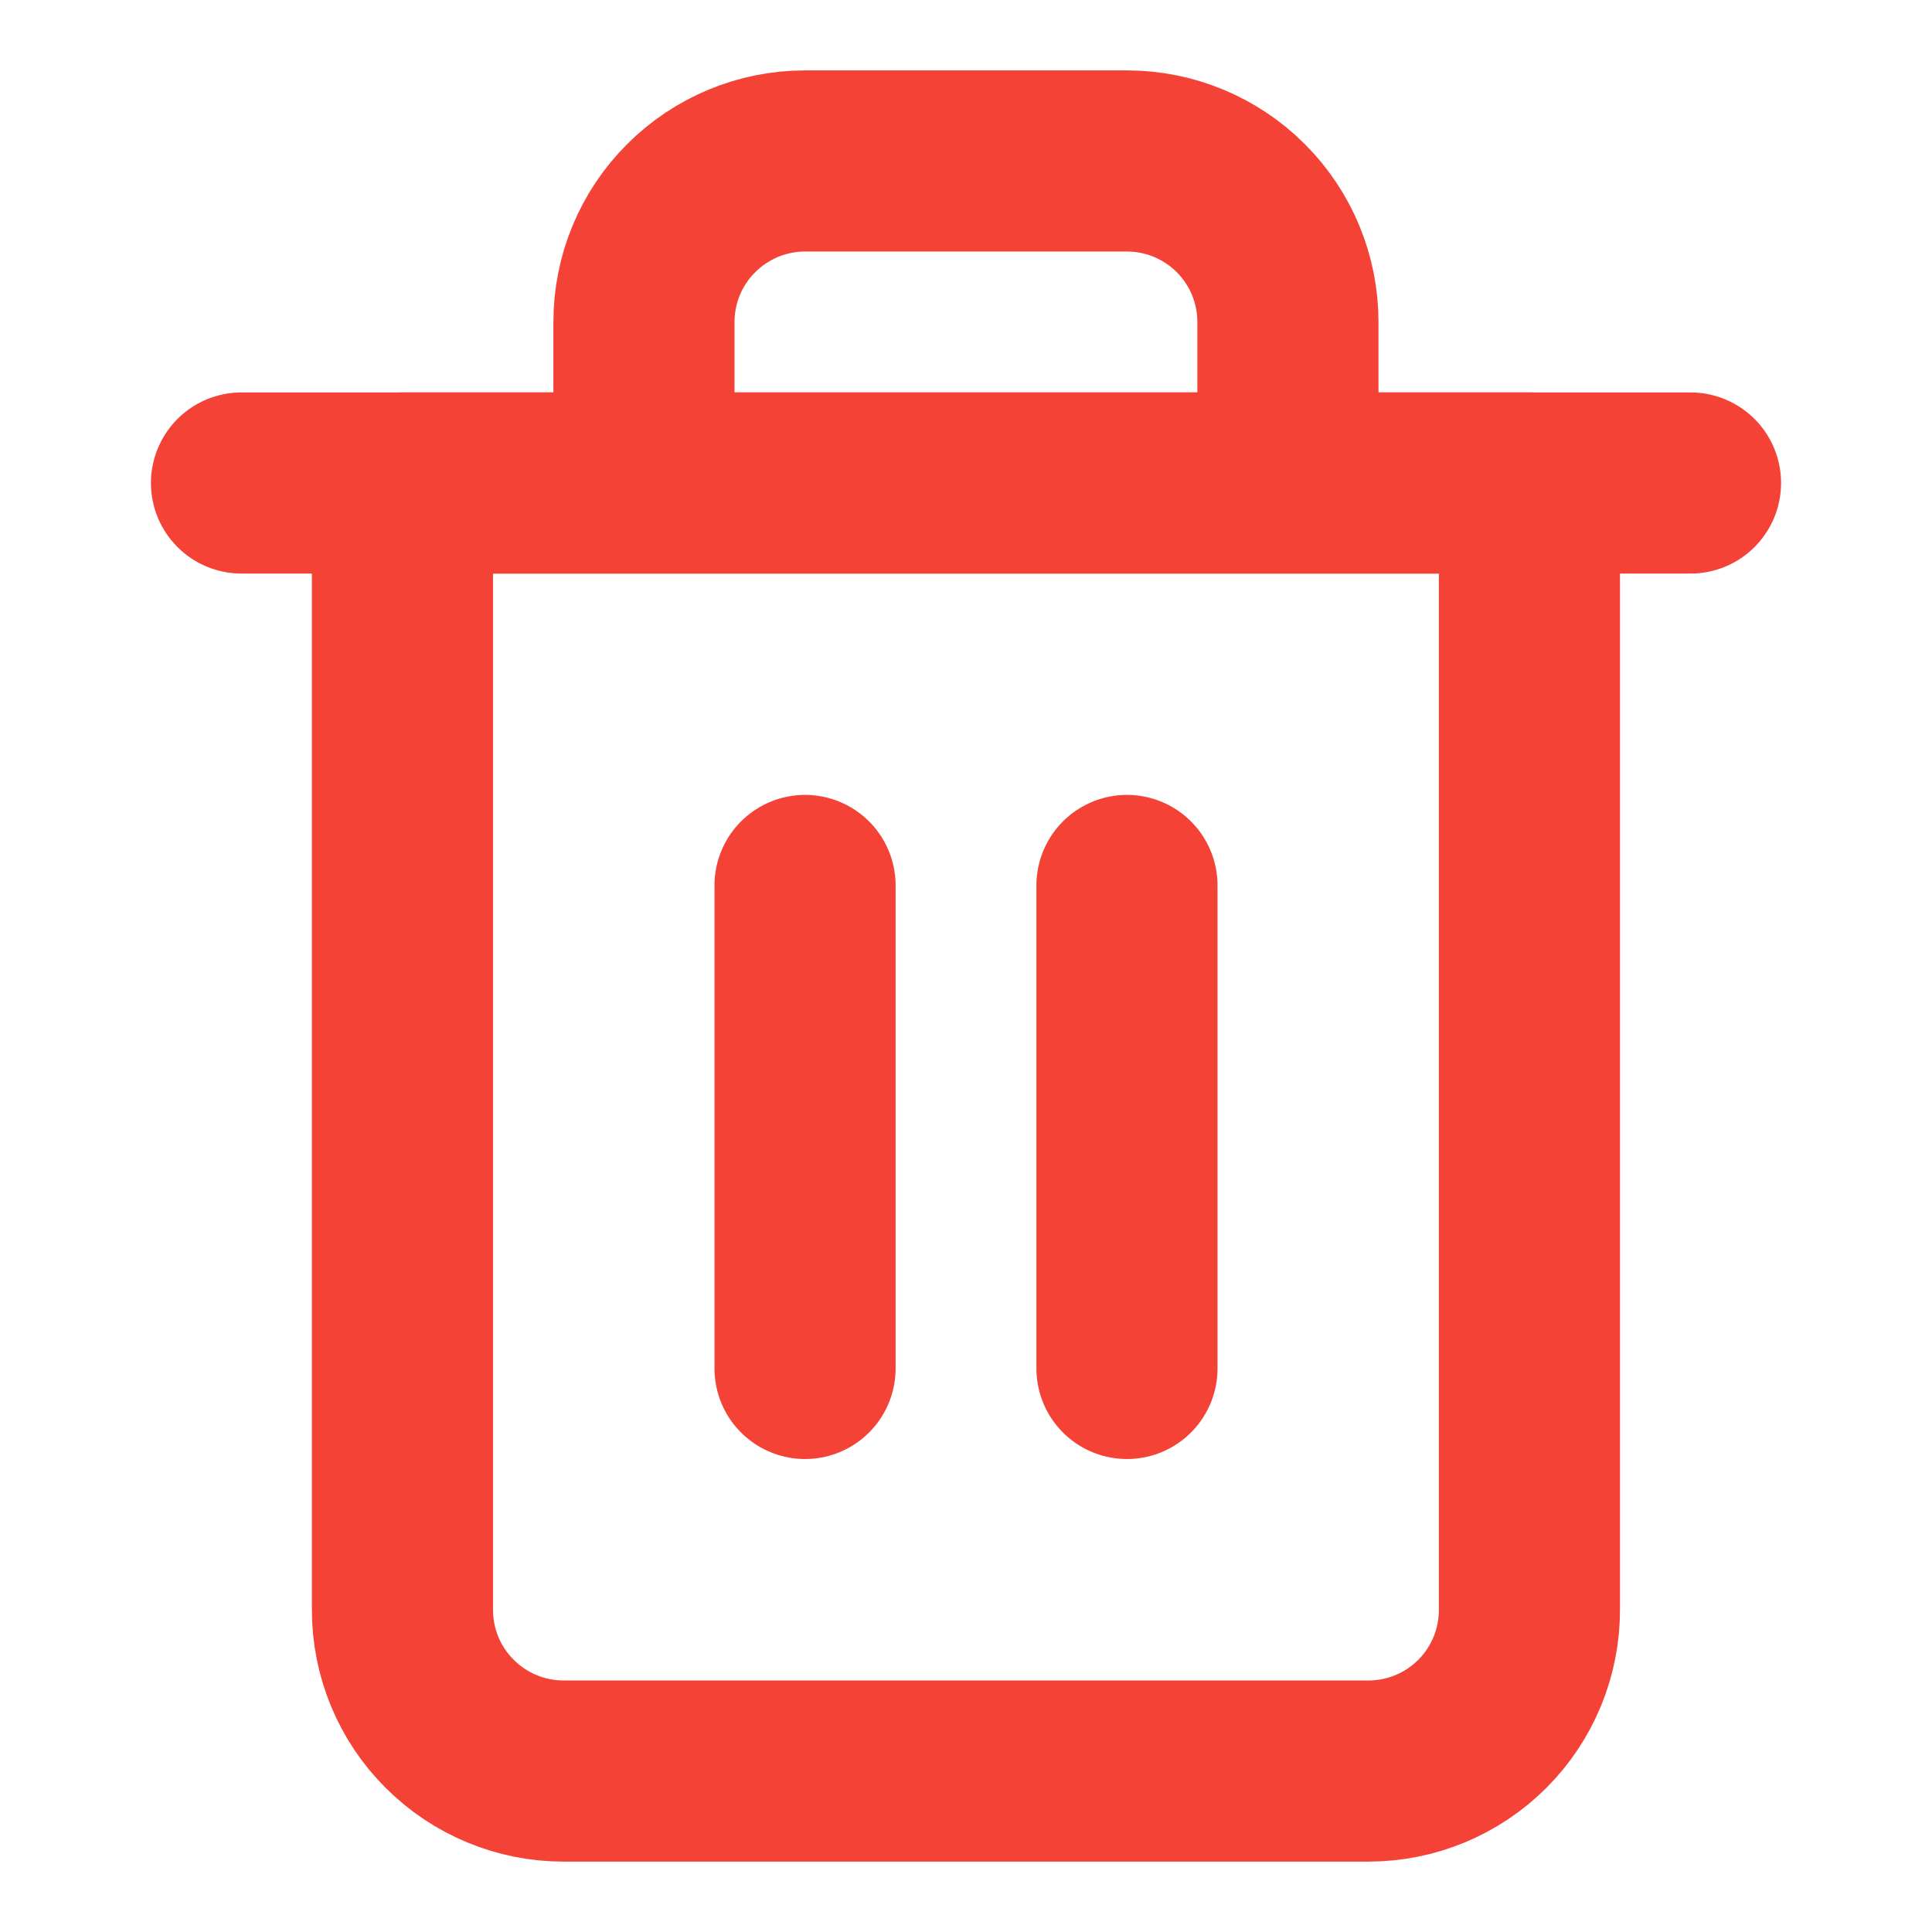
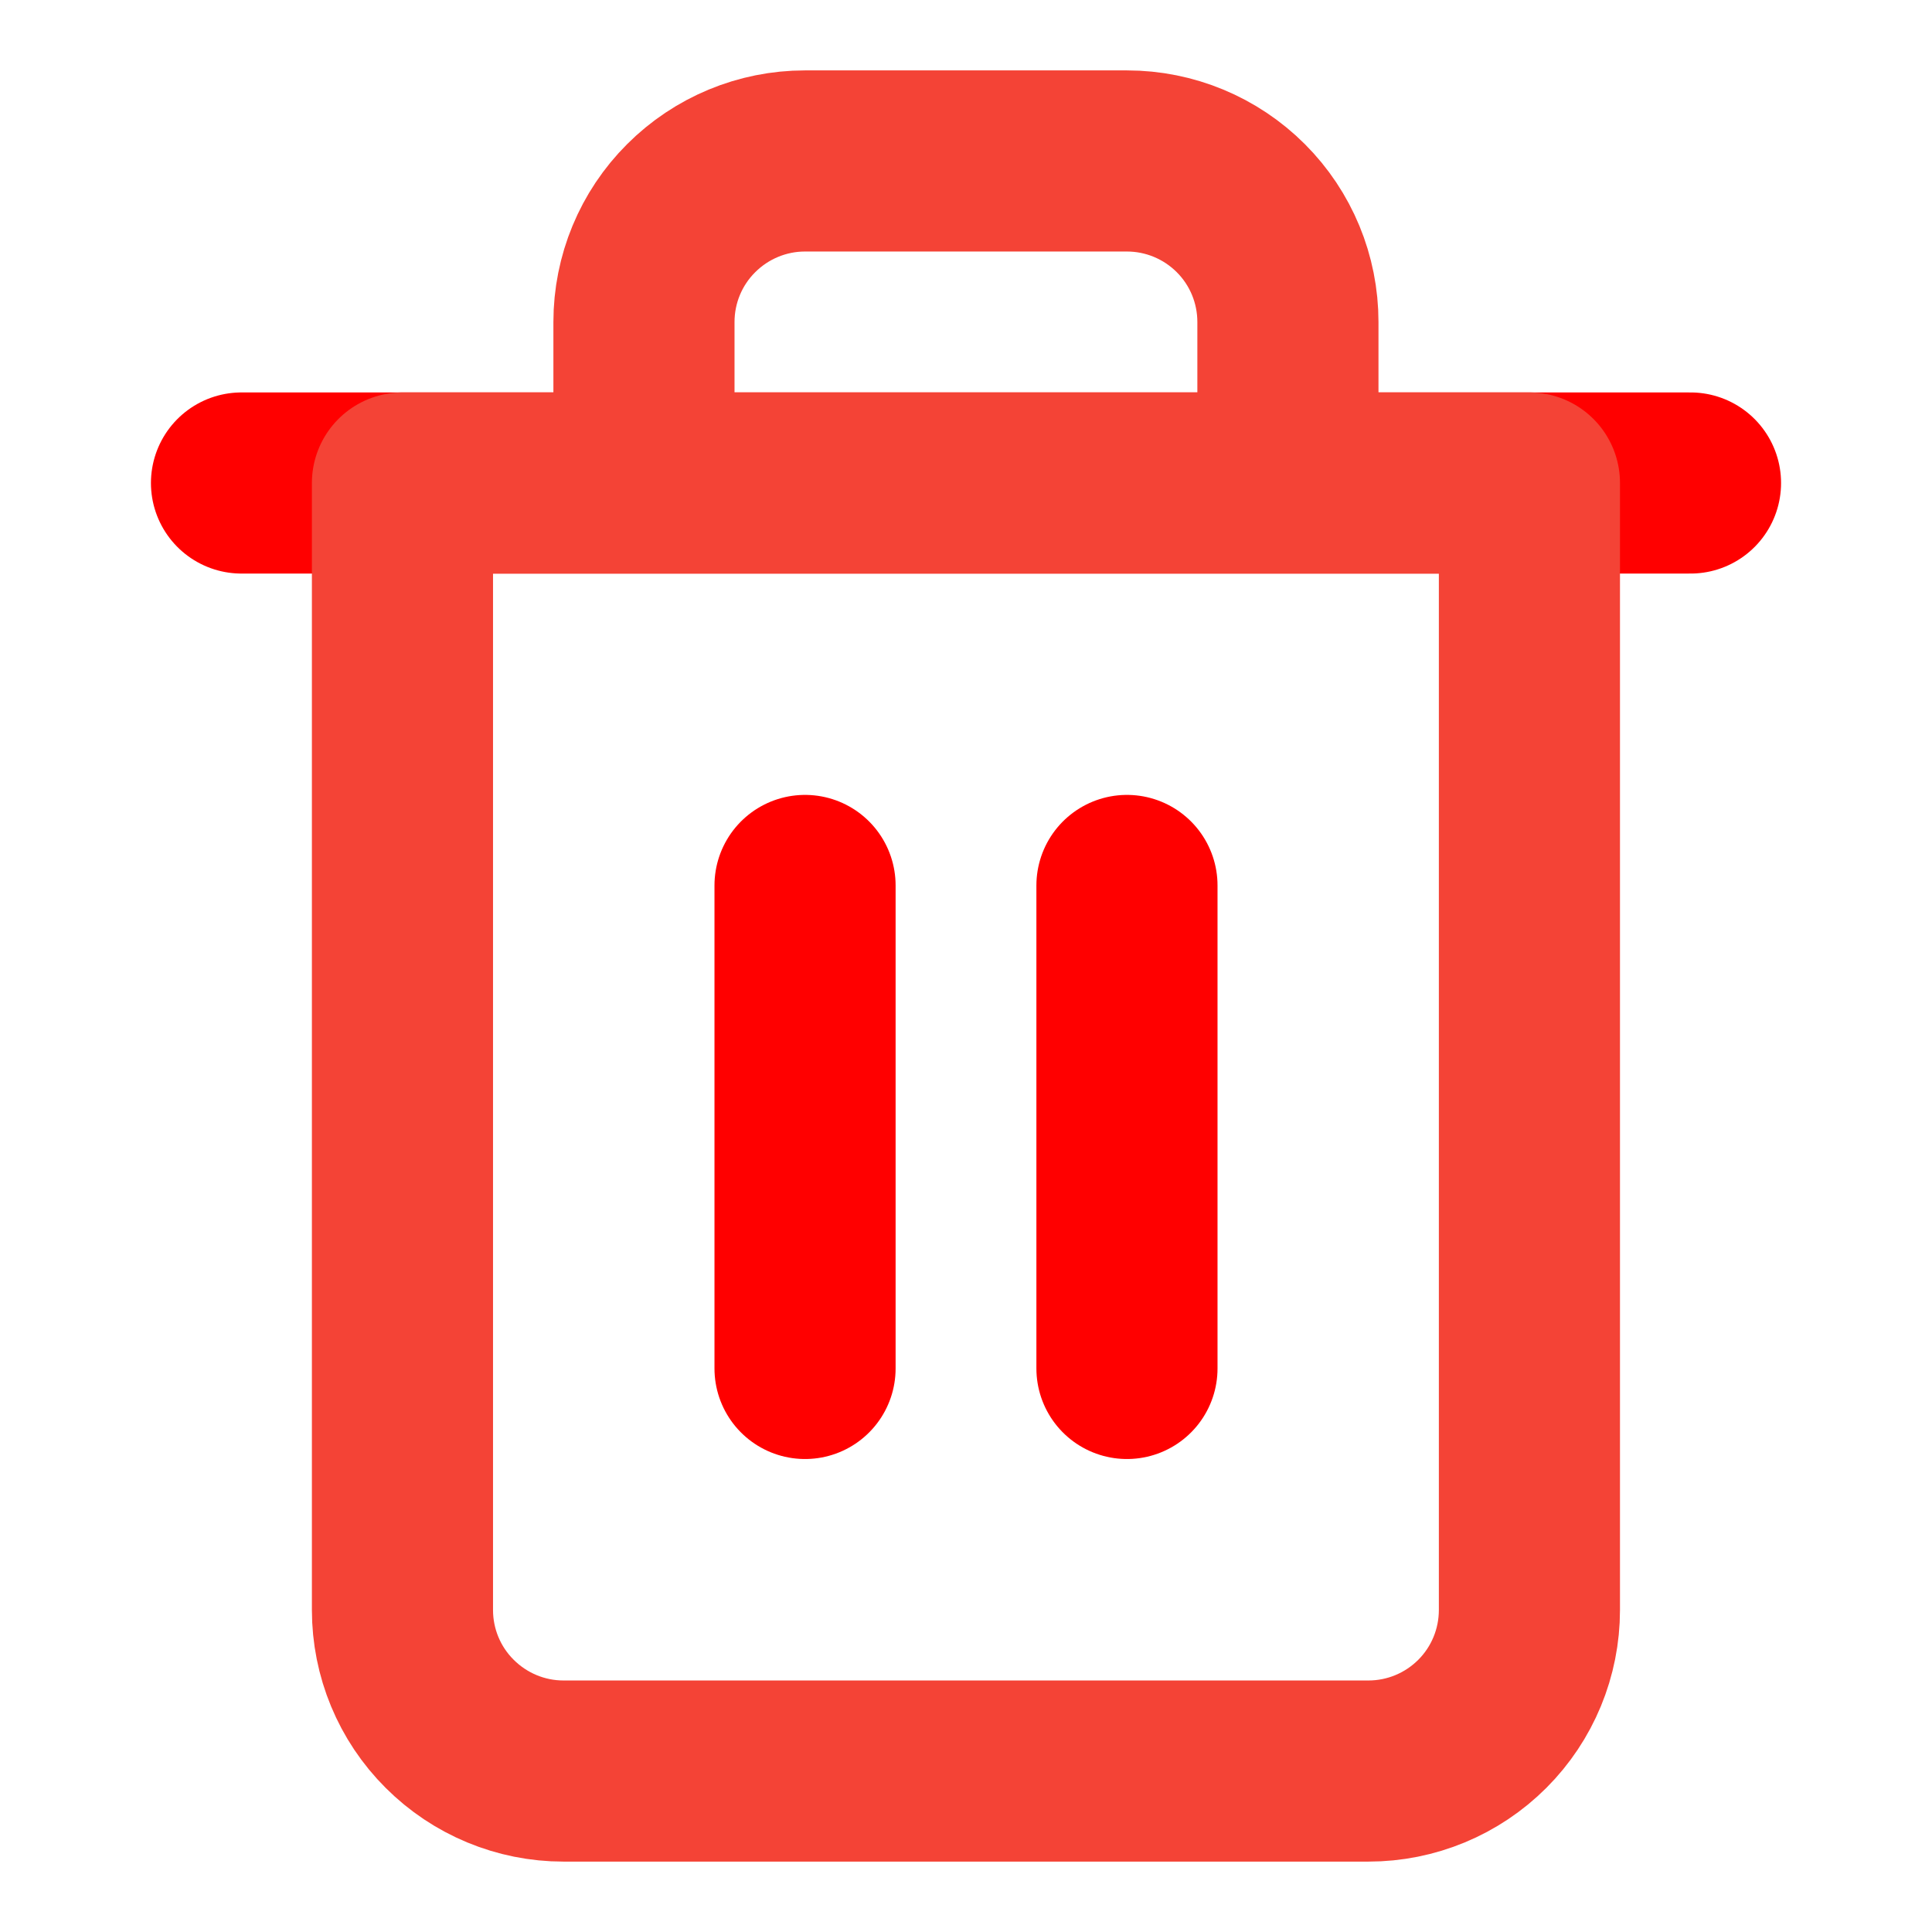
<svg xmlns="http://www.w3.org/2000/svg" width="16" height="16" viewBox="0 0 16 16" fill="none">
-   <path d="M2 4H3.333H14" stroke="#F44336" stroke-width="1.5" stroke-linecap="round" stroke-linejoin="round" />
+   <path d="M2 4H3.333H14" stroke="#FF0000" stroke-width="1.5" stroke-linecap="round" stroke-linejoin="round" />
  <path d="M5.333 4V2.667C5.333 2.313 5.473 1.974 5.724 1.724C5.974 1.474 6.313 1.333 6.666 1.333H9.333C9.687 1.333 10.026 1.474 10.276 1.724C10.526 1.974 10.666 2.313 10.666 2.667V4M12.666 4V13.333C12.666 13.687 12.526 14.026 12.276 14.276C12.026 14.526 11.687 14.667 11.333 14.667H4.666C4.313 14.667 3.974 14.526 3.724 14.276C3.473 14.026 3.333 13.687 3.333 13.333V4H12.666Z" stroke="#F44336" stroke-width="1.5" stroke-linecap="round" stroke-linejoin="round" />
-   <path d="M6.667 7.333V11.333" stroke="#F44336" stroke-width="1.5" stroke-linecap="round" stroke-linejoin="round" />
-   <path d="M9.333 7.333V11.333" stroke="#F44336" stroke-width="1.5" stroke-linecap="round" stroke-linejoin="round" />
+   <path d="M6.667 7.333V11.333" stroke="#FF0000" stroke-width="1.5" stroke-linecap="round" stroke-linejoin="round" />
+   <path d="M9.333 7.333V11.333" stroke="#FF0000" stroke-width="1.5" stroke-linecap="round" stroke-linejoin="round" />
</svg>
